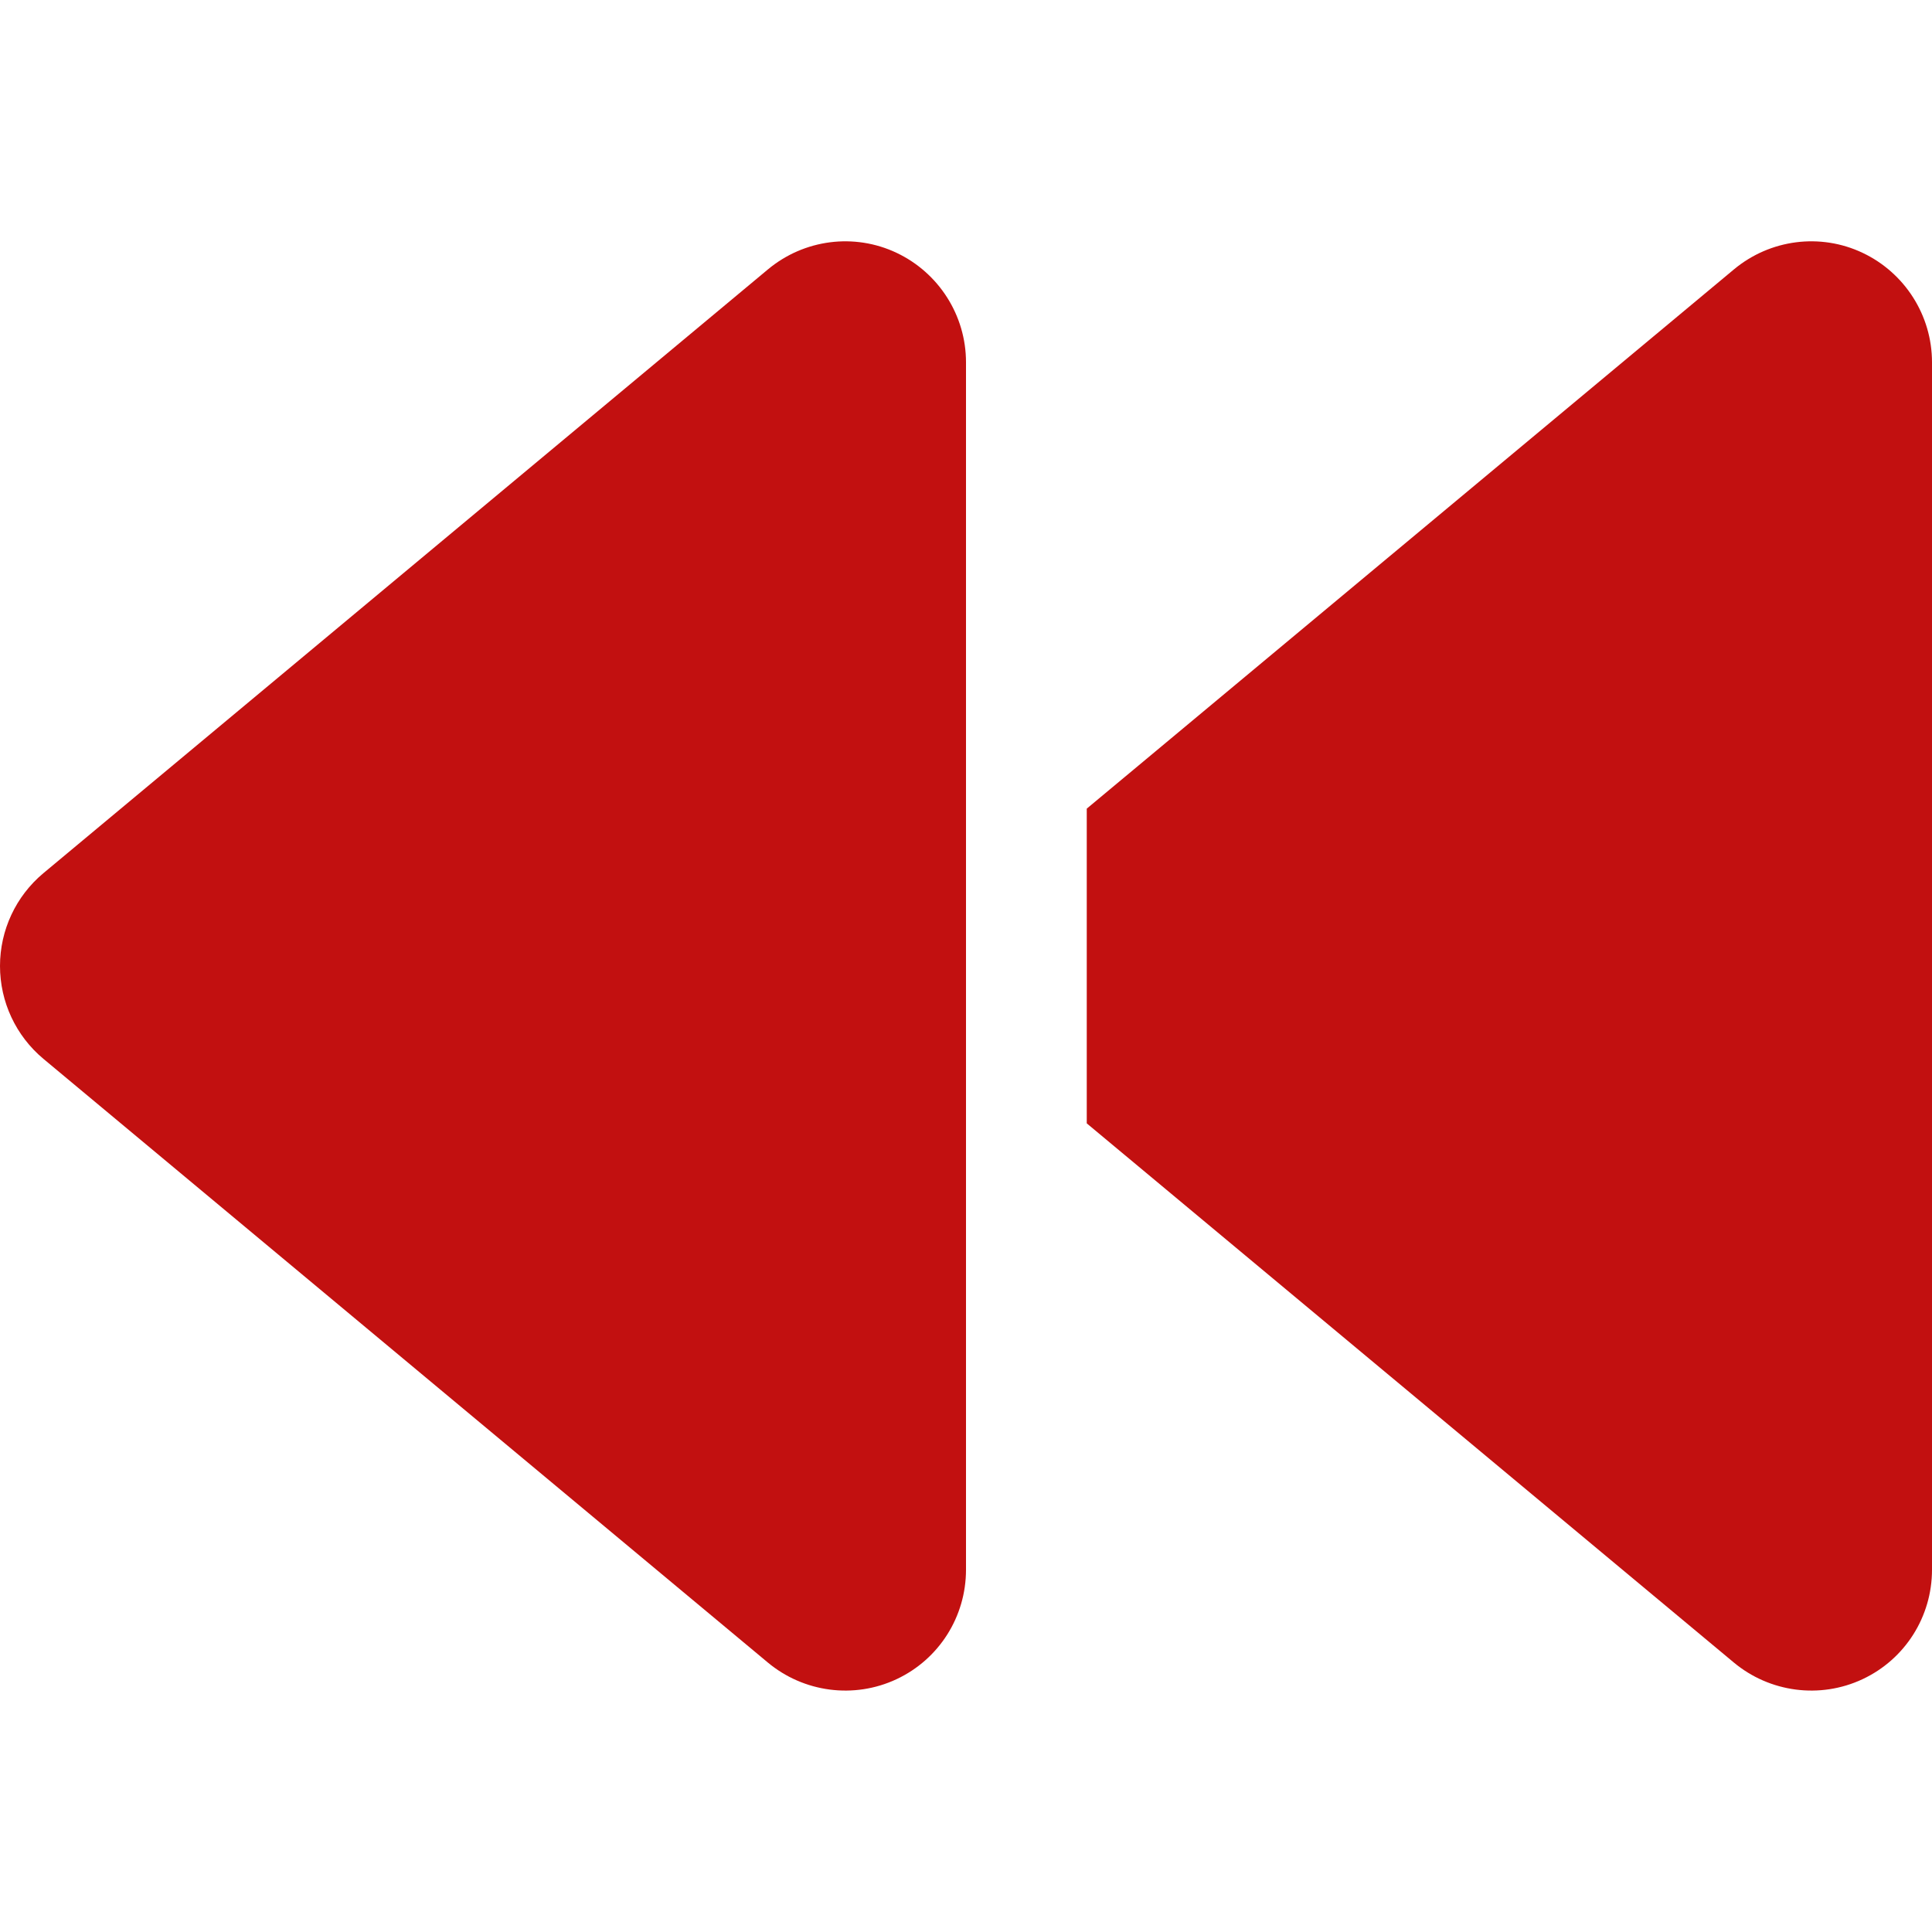
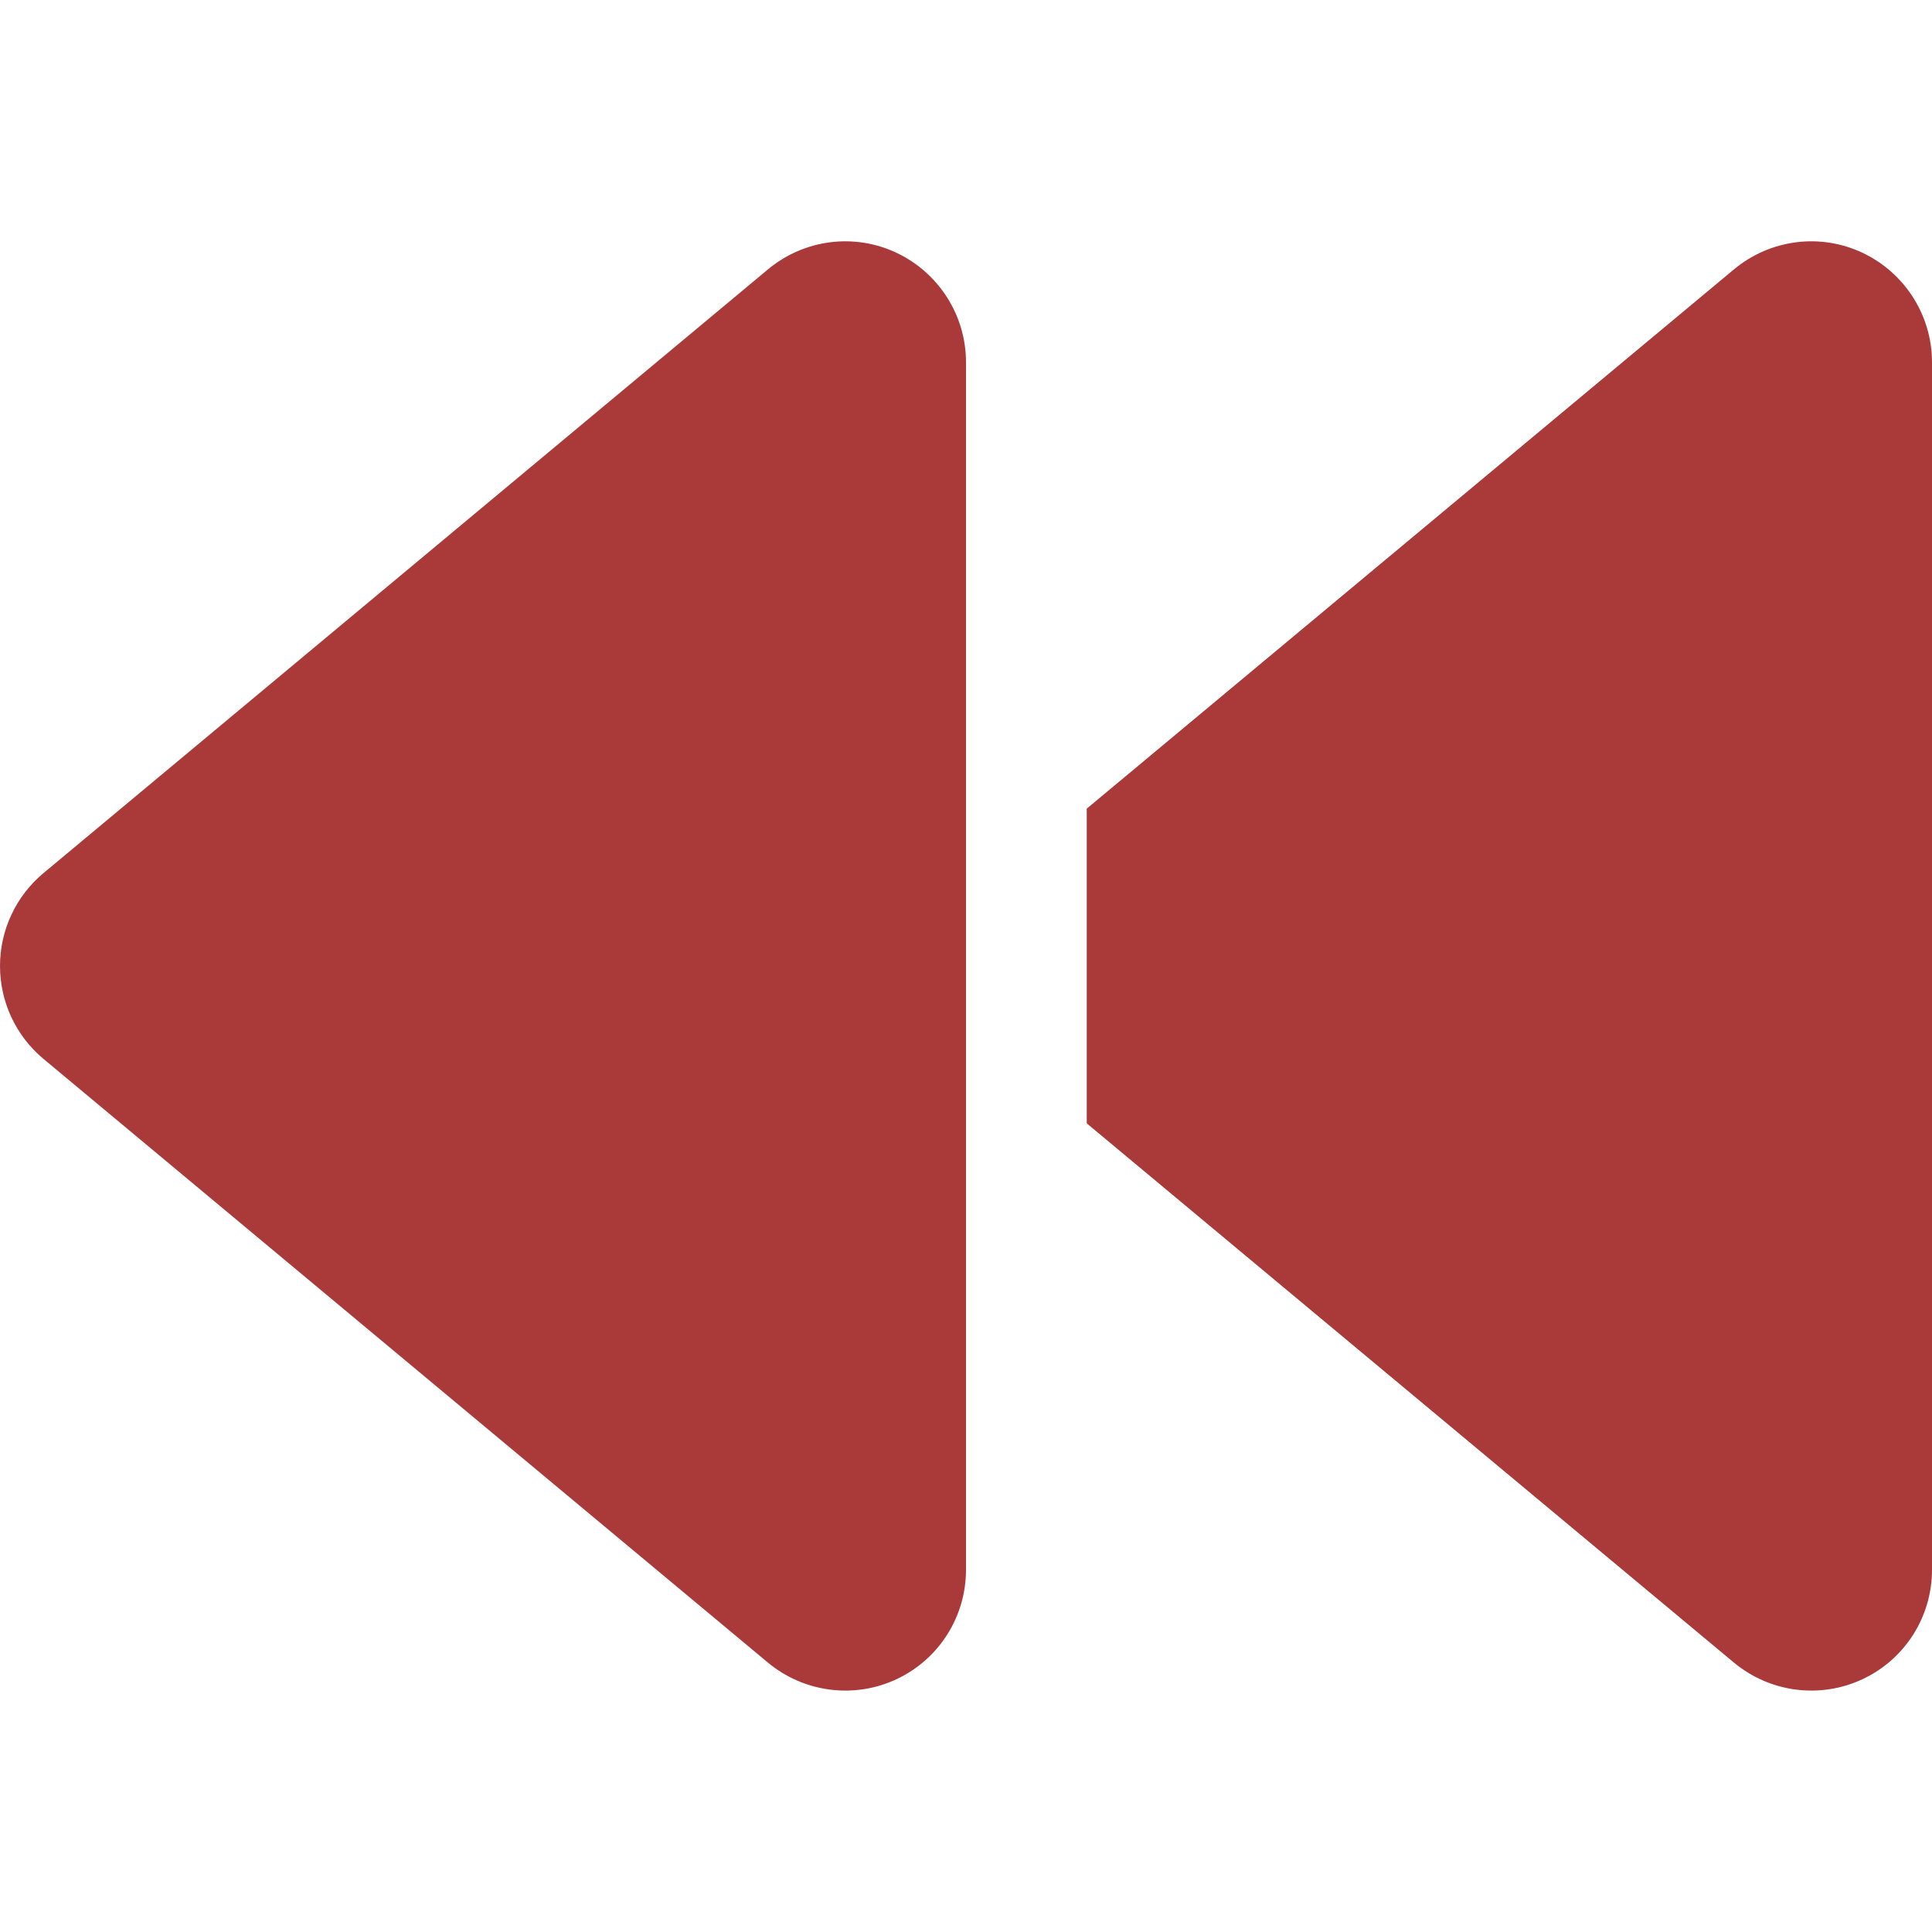
<svg xmlns="http://www.w3.org/2000/svg" viewBox="0 0 512 512">
-   <path fill="#C21010" d="M459.5 440.6c9.5 7.9 22.8 9.7 34.1 4.4s18.4-16.6 18.4-29V96c0-12.4-7.2-23.7-18.4-29s-24.5-3.6-34.1 4.4L288 214.3V256v41.7L459.5 440.6zM256 352V256 128 96c0-12.4-7.2-23.7-18.4-29s-24.5-3.6-34.1 4.4l-192 160C4.2 237.5 0 246.5 0 256s4.2 18.5 11.5 24.6l192 160c9.5 7.9 22.8 9.7 34.1 4.4s18.4-16.6 18.4-29V352z" />
+   <path fill="#AA3A3A" d="M459.5 440.6c9.5 7.9 22.8 9.7 34.1 4.4s18.4-16.6 18.4-29V96c0-12.4-7.2-23.7-18.4-29s-24.5-3.6-34.1 4.4L288 214.3V256v41.7L459.5 440.6zM256 352V256 128 96c0-12.4-7.2-23.7-18.4-29s-24.5-3.6-34.1 4.4l-192 160C4.2 237.5 0 246.5 0 256s4.2 18.5 11.5 24.6l192 160c9.5 7.9 22.8 9.7 34.1 4.4s18.4-16.6 18.4-29V352z" />
</svg>
